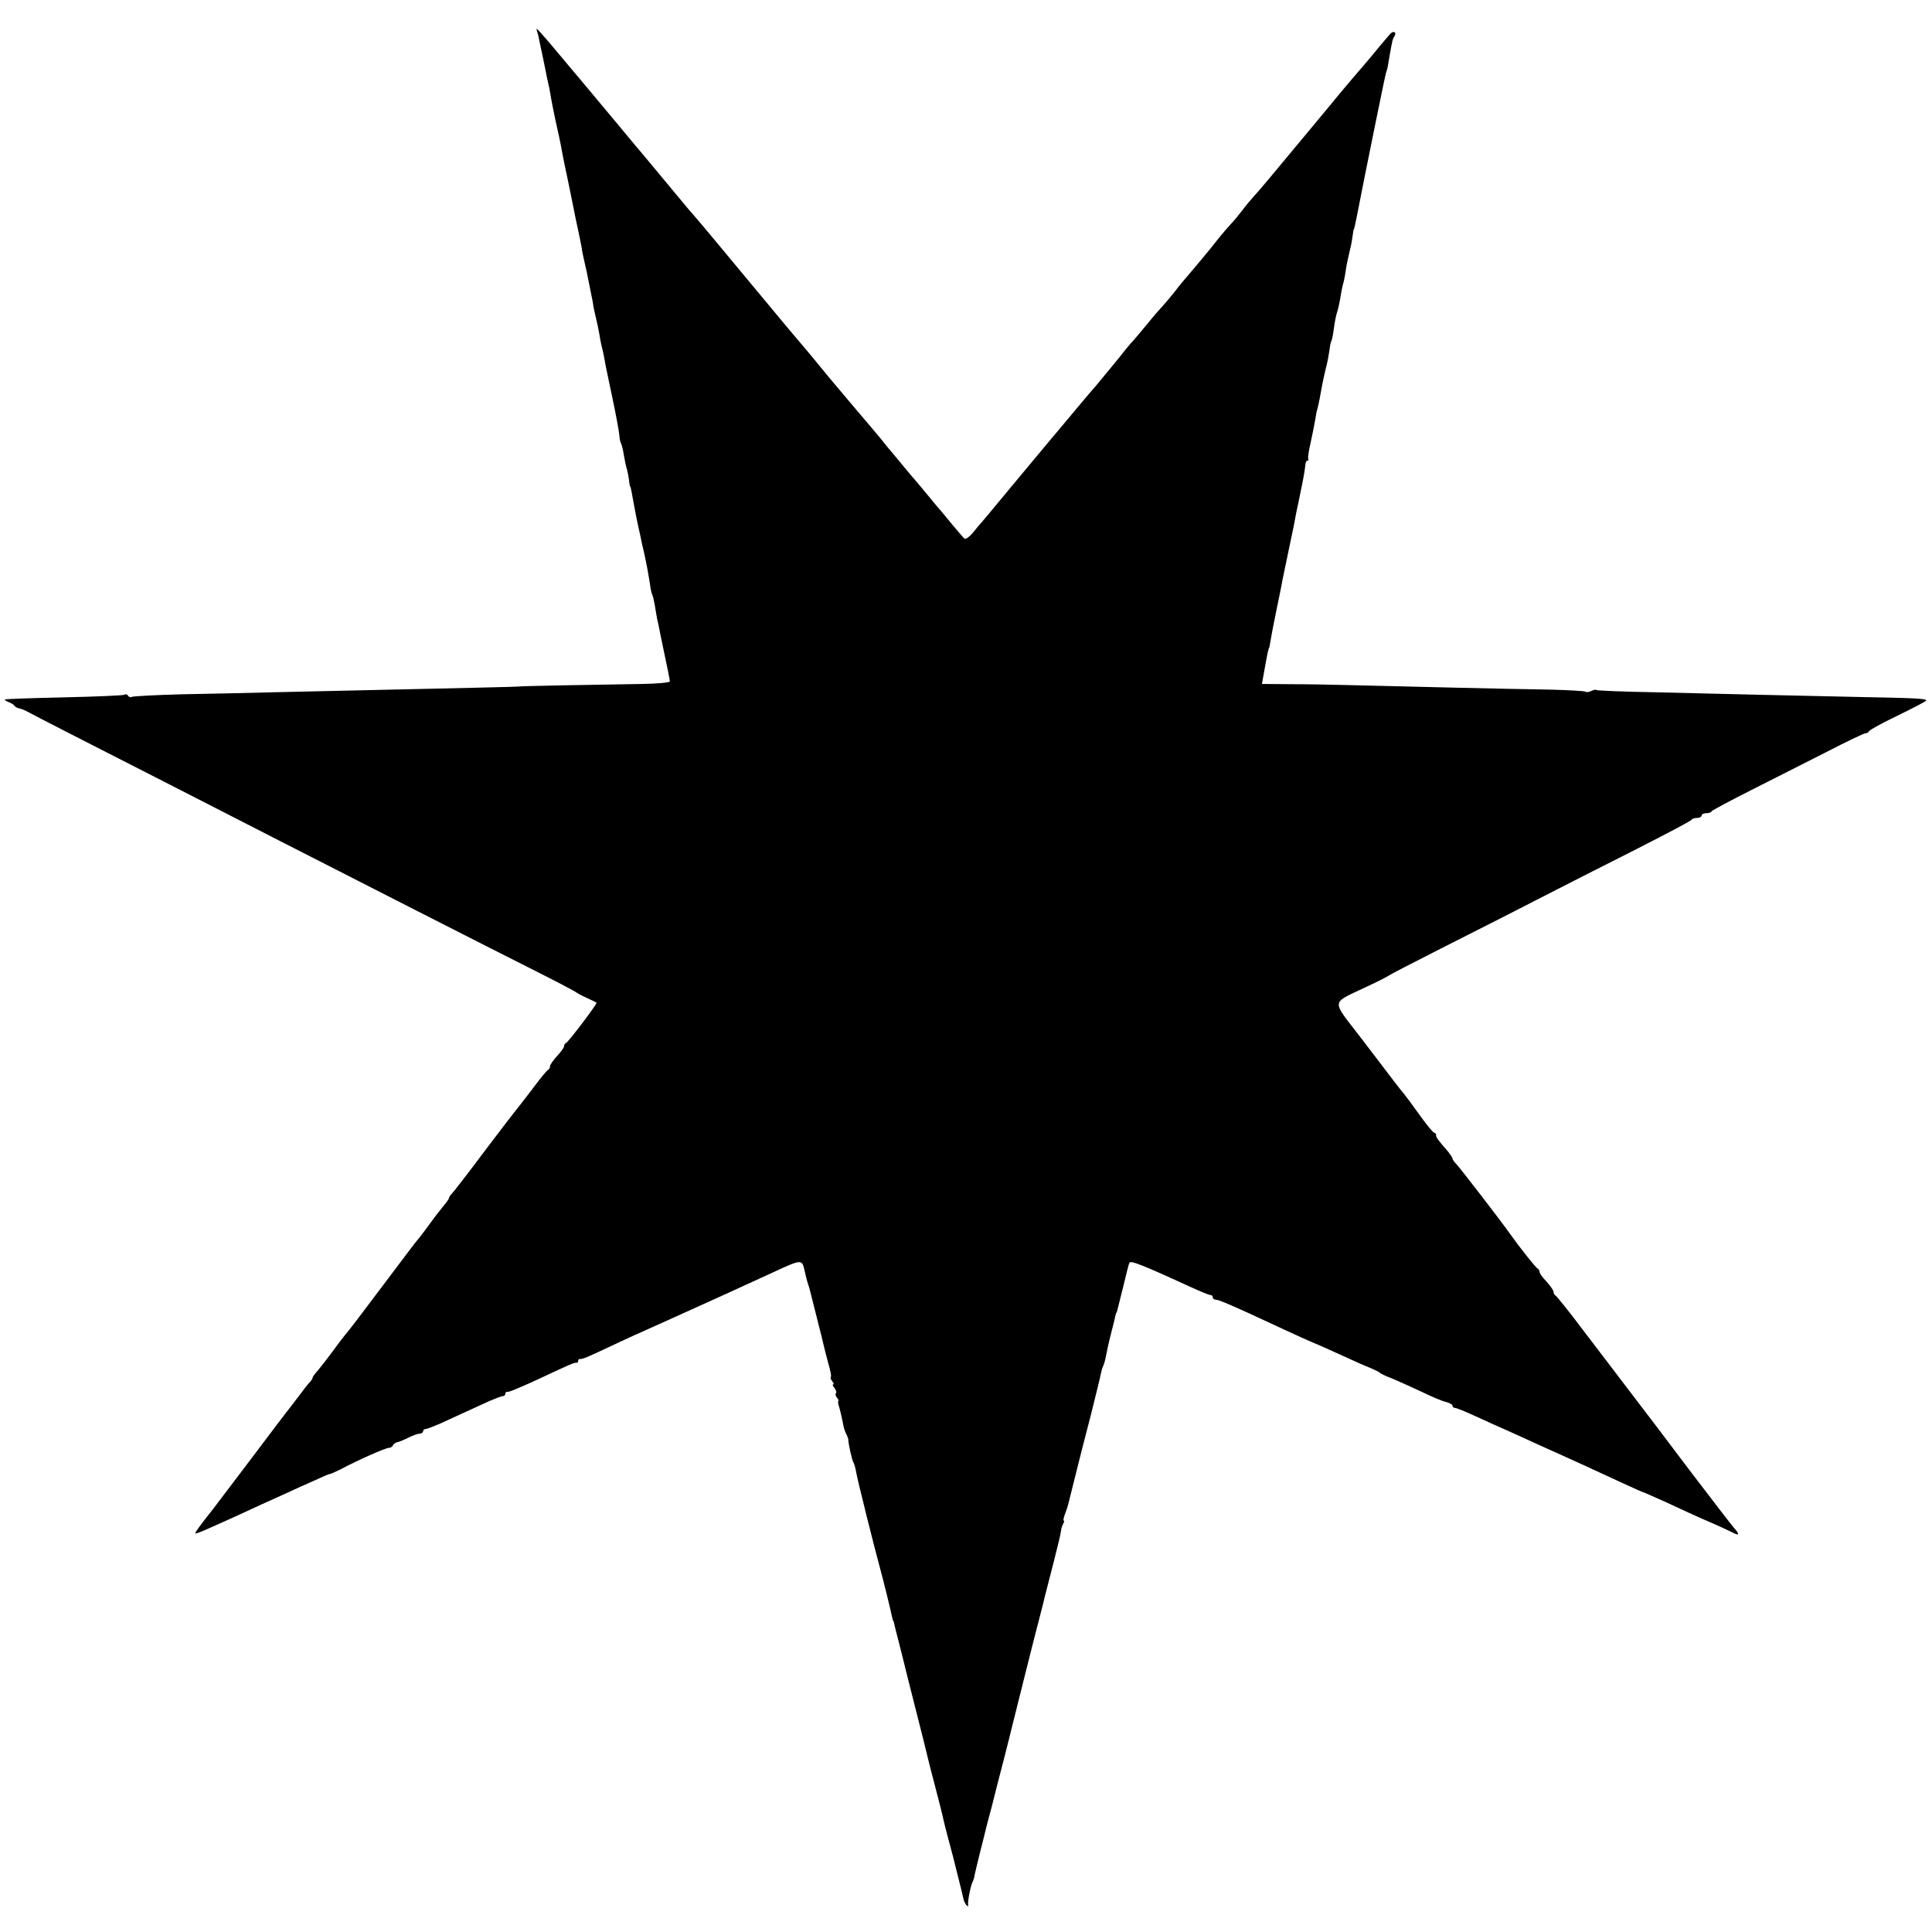
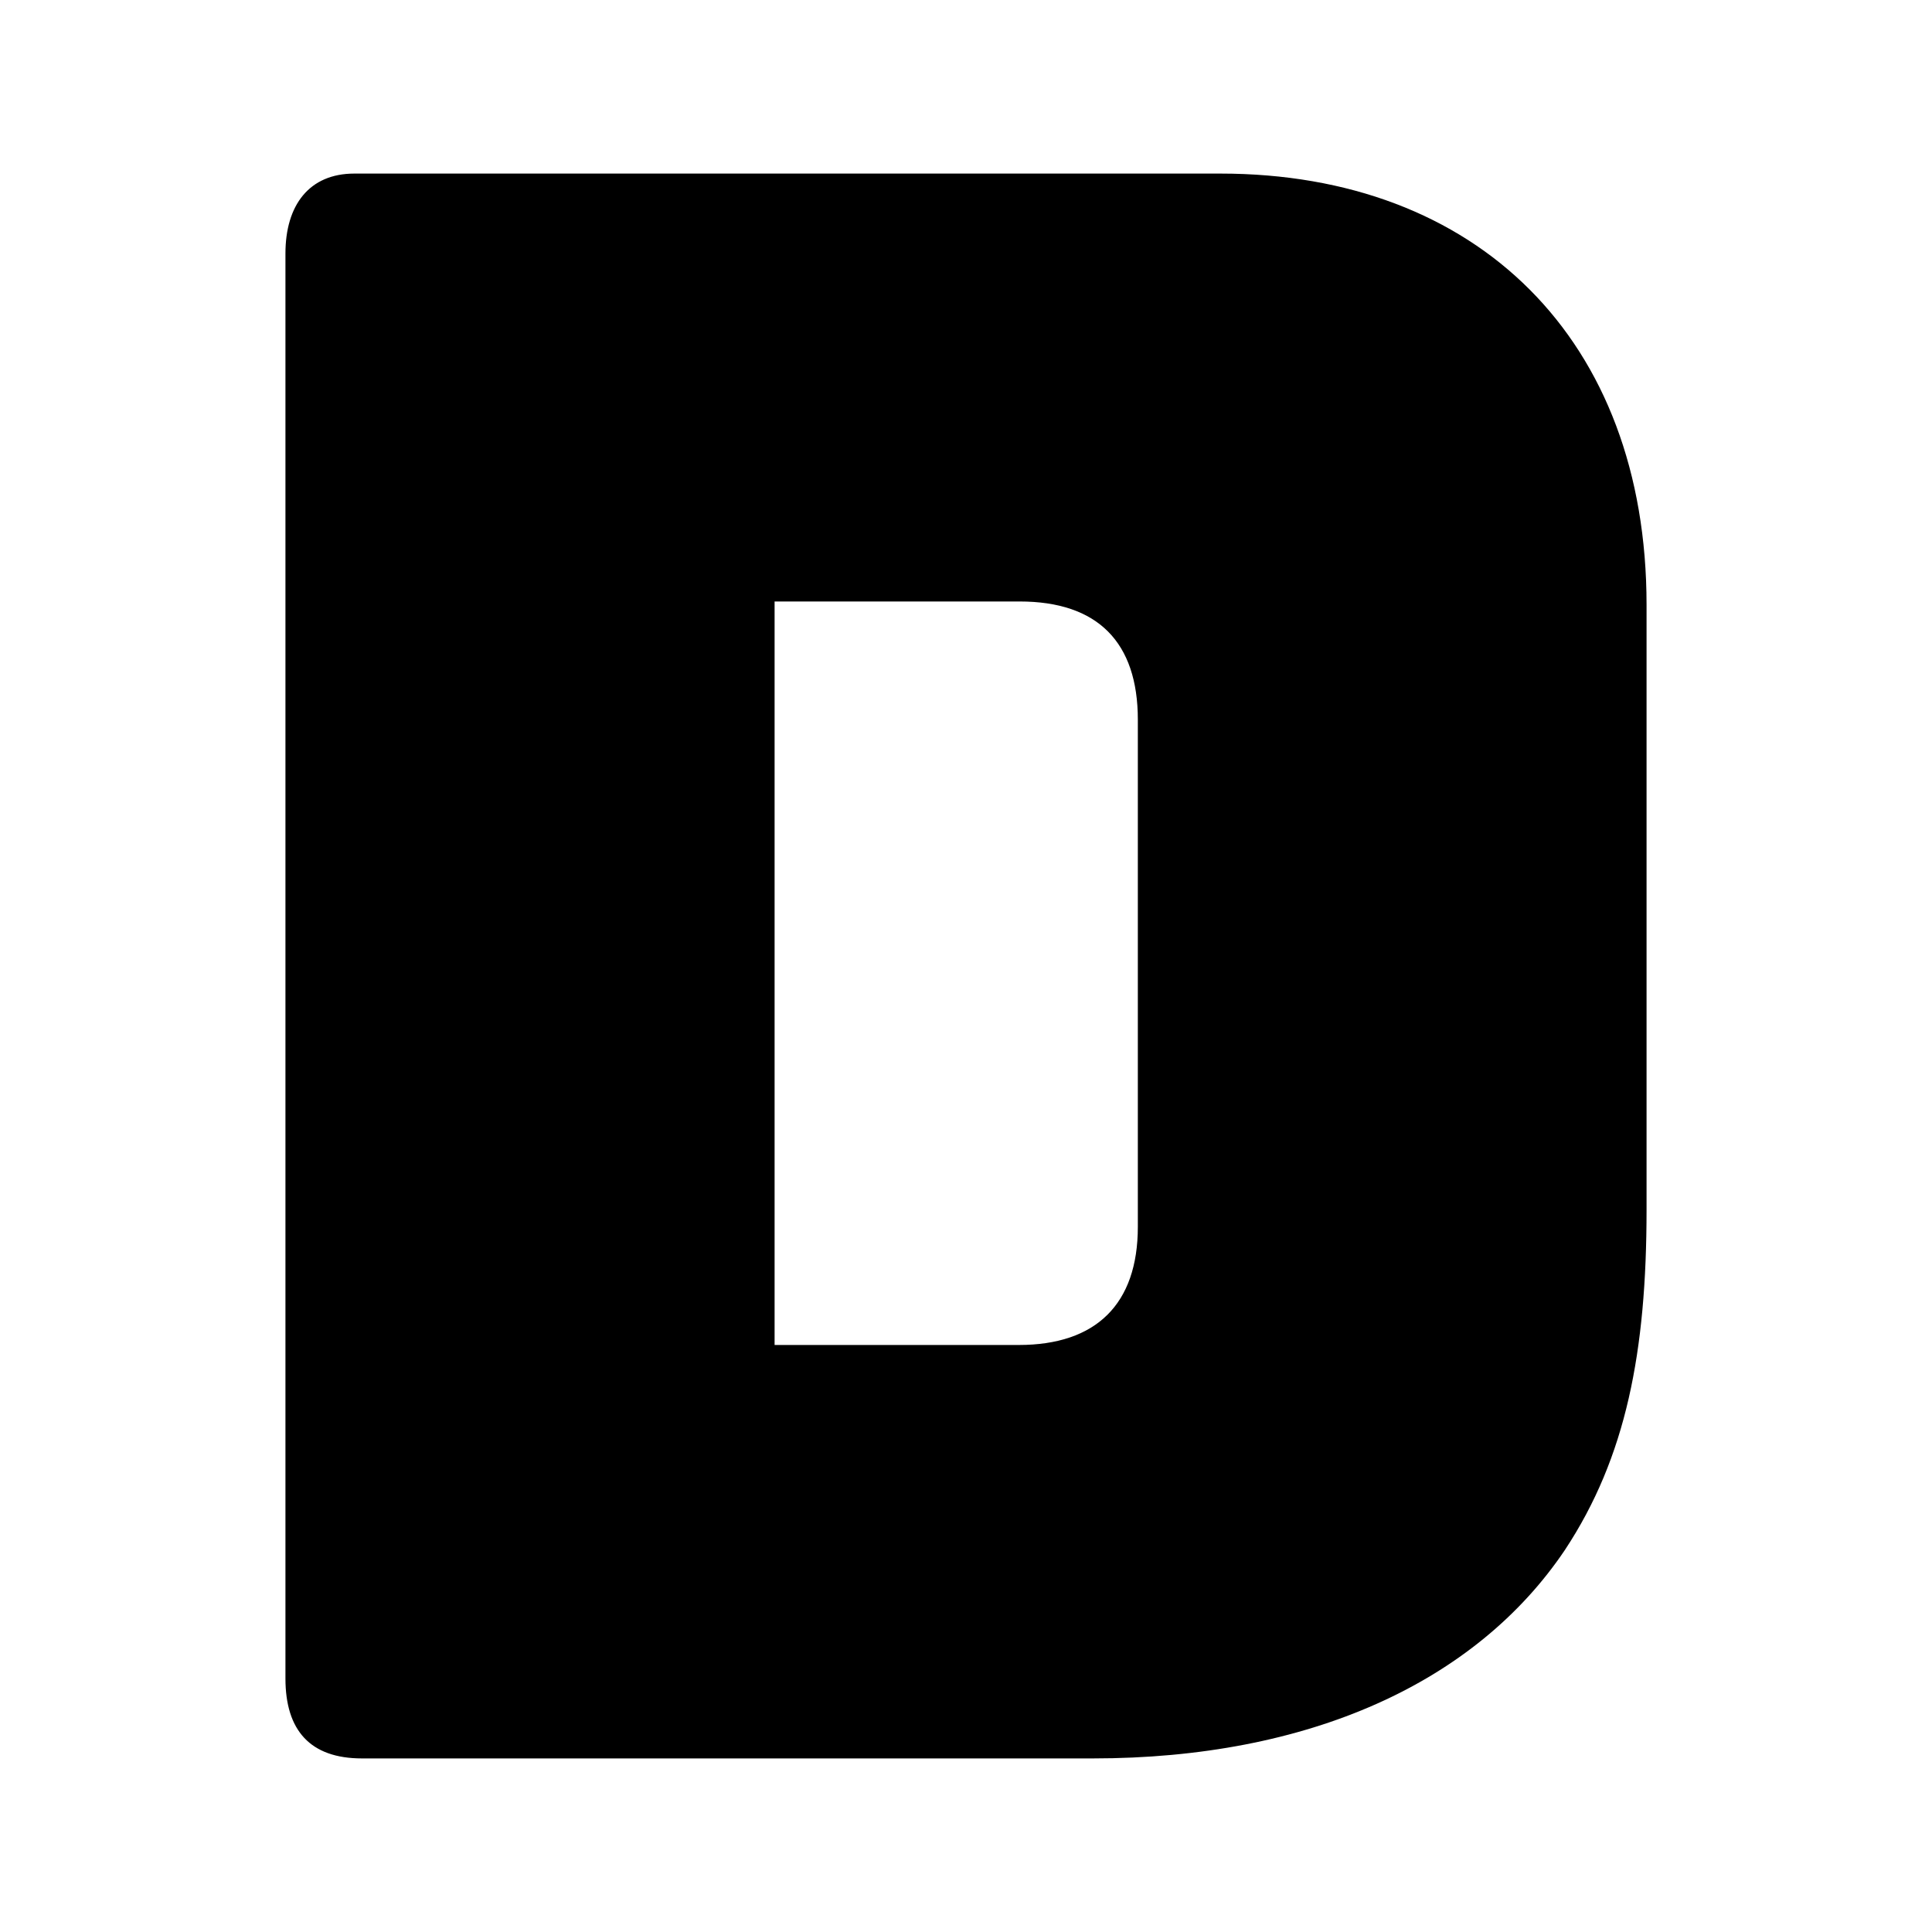
- <svg xmlns="http://www.w3.org/2000/svg" version="1.0" width="822pt" height="822pt" viewBox="0 0 822 822" preserveAspectRatio="xMidYMid meet">
-   <g transform="translate(0,822) scale(0.1,-0.1)" fill="#000000" stroke="none">
-     <path d="M2284 8090 c3 -8 8 -26 10 -40 3 -14 10 -47 16 -75 5 -27 13 -61 15 -75 3 -14 8 -38 12 -55 3 -16 7 -37 8 -45 1 -8 10 -51 19 -95 10 -44 20 -90 22 -102 5 -30 12 -62 18 -93 3 -14 13 -59 21 -100 8 -41 18 -86 20 -100 22 -103 27 -127 30 -145 1 -11 7 -40 13 -65 6 -25 13 -58 16 -75 3 -16 8 -41 11 -55 3 -14 8 -38 10 -55 3 -16 8 -37 10 -45 4 -16 14 -62 19 -95 2 -11 6 -31 10 -45 3 -14 8 -36 10 -50 2 -14 17 -83 32 -155 15 -71 28 -142 29 -156 1 -14 4 -30 7 -35 3 -5 9 -27 12 -49 4 -22 9 -49 13 -60 3 -11 7 -31 9 -45 1 -14 3 -26 4 -27 3 -4 5 -11 14 -63 13 -71 16 -84 21 -107 3 -13 7 -33 10 -45 2 -13 9 -43 15 -68 12 -55 19 -94 26 -139 2 -19 7 -37 9 -41 3 -4 7 -25 11 -45 3 -21 8 -47 10 -59 3 -11 7 -32 10 -46 2 -14 14 -67 24 -117 11 -51 20 -97 20 -102 0 -5 -53 -10 -117 -11 -200 -3 -528 -9 -528 -11 0 -1 -166 -5 -1025 -24 -113 -3 -296 -7 -408 -9 -111 -3 -206 -8 -211 -11 -6 -3 -12 -1 -16 5 -4 6 -11 8 -16 4 -6 -3 -121 -8 -257 -11 -136 -3 -249 -7 -251 -9 -2 -2 5 -7 15 -11 10 -3 22 -11 25 -15 3 -5 12 -10 20 -12 8 -1 23 -7 34 -13 31 -17 310 -160 605 -310 146 -75 355 -182 465 -238 319 -163 874 -446 1075 -547 102 -51 187 -96 190 -99 3 -3 23 -14 45 -24 22 -10 42 -20 43 -21 5 -3 -120 -168 -130 -172 -5 -2 -8 -8 -8 -13 0 -6 -13 -24 -30 -42 -16 -18 -30 -37 -30 -44 0 -6 -4 -13 -8 -15 -5 -1 -37 -41 -72 -88 -36 -47 -67 -87 -70 -90 -3 -3 -61 -79 -130 -170 -68 -91 -130 -171 -137 -178 -7 -7 -13 -16 -13 -20 0 -4 -13 -21 -28 -39 -15 -18 -38 -48 -52 -68 -14 -19 -34 -46 -45 -60 -26 -31 -31 -39 -179 -235 -68 -91 -130 -172 -138 -180 -7 -8 -31 -40 -53 -70 -22 -30 -50 -66 -62 -80 -13 -14 -23 -28 -23 -32 0 -3 -6 -13 -13 -20 -7 -7 -26 -31 -42 -53 -17 -22 -35 -46 -42 -55 -7 -8 -82 -107 -167 -220 -85 -113 -159 -209 -163 -215 -48 -60 -75 -97 -72 -99 2 -2 29 8 59 22 30 13 78 35 105 47 28 13 79 36 115 53 36 16 88 40 115 52 28 13 78 36 113 51 34 16 64 29 67 28 3 0 22 9 43 19 75 40 193 92 207 92 7 0 15 5 17 11 2 5 10 11 18 13 8 1 29 10 47 19 18 9 39 17 48 17 8 0 15 5 15 10 0 6 5 10 11 10 5 0 31 10 57 21 26 12 74 34 107 49 33 15 81 37 107 49 26 11 52 21 57 21 6 0 11 4 11 10 0 5 3 9 8 8 4 -1 21 5 37 12 17 7 32 14 35 15 3 1 30 13 60 27 132 62 155 72 163 70 4 -1 7 3 7 8 0 5 3 9 8 8 9 -2 34 9 132 55 41 20 147 68 235 107 219 99 295 133 453 206 123 57 124 57 135 9 5 -22 11 -47 14 -55 3 -8 7 -22 9 -30 2 -8 15 -60 29 -115 14 -55 28 -111 31 -125 3 -14 12 -47 19 -74 8 -27 13 -52 10 -54 -3 -3 0 -11 6 -19 6 -7 8 -13 4 -13 -4 0 -2 -7 5 -15 7 -9 10 -18 7 -22 -4 -3 -2 -12 4 -20 6 -7 9 -13 6 -13 -3 0 -1 -15 5 -32 5 -18 11 -46 14 -61 2 -15 8 -35 13 -45 5 -9 9 -20 10 -25 1 -24 15 -84 21 -97 5 -8 10 -28 13 -45 5 -31 78 -323 102 -410 14 -51 44 -173 50 -203 2 -9 4 -17 5 -17 1 0 3 -7 5 -15 1 -8 11 -44 20 -80 9 -36 18 -72 20 -80 2 -8 24 -98 50 -199 26 -101 48 -191 50 -200 2 -9 17 -69 34 -133 17 -65 33 -128 35 -140 3 -13 12 -50 21 -83 9 -33 18 -67 20 -75 2 -8 11 -44 20 -80 9 -36 19 -76 22 -90 2 -14 9 -29 14 -35 7 -7 10 -7 8 0 -3 12 11 86 20 100 3 6 7 19 8 29 2 10 13 55 24 100 12 45 22 88 24 96 2 8 13 51 25 95 11 44 22 87 24 95 2 8 16 62 31 120 15 58 28 112 30 120 2 8 13 53 25 100 12 47 23 92 25 100 2 8 22 87 44 175 23 88 44 170 46 181 3 12 19 75 36 140 17 66 32 128 33 139 1 12 6 26 10 33 4 7 5 12 2 12 -3 0 -1 12 5 28 6 15 12 34 14 42 2 8 13 53 25 100 12 47 23 92 25 100 2 8 22 87 45 175 22 88 42 169 44 181 2 11 6 25 9 31 3 5 9 24 12 41 3 17 12 59 21 94 9 35 18 70 19 78 2 8 4 15 5 15 1 0 3 7 5 15 2 8 13 53 25 100 11 47 22 90 25 97 4 12 59 -10 268 -106 37 -17 72 -31 77 -31 6 0 10 -4 10 -10 0 -5 6 -10 14 -10 12 0 75 -27 221 -95 102 -48 207 -95 210 -95 1 0 45 -20 96 -43 52 -24 110 -50 129 -57 19 -8 37 -17 40 -20 3 -4 24 -14 48 -23 23 -9 79 -35 125 -56 45 -22 94 -43 110 -46 15 -4 27 -11 27 -16 0 -5 4 -9 10 -9 5 0 33 -11 62 -24 29 -13 78 -35 108 -49 71 -31 140 -63 215 -97 33 -15 103 -46 155 -70 52 -24 132 -61 178 -82 45 -21 84 -38 86 -38 2 0 46 -20 98 -43 51 -24 131 -61 178 -81 47 -20 93 -42 103 -47 28 -15 29 -6 4 21 -12 14 -95 122 -185 240 -89 118 -203 269 -254 335 -50 66 -141 185 -202 265 -60 80 -114 147 -118 148 -4 2 -8 9 -8 15 0 7 -14 26 -30 44 -17 18 -30 36 -30 42 0 5 -3 11 -7 13 -8 3 -80 94 -118 148 -35 50 -207 273 -226 294 -11 11 -19 23 -19 26 0 4 -8 16 -17 28 -47 54 -53 63 -53 72 0 6 -3 10 -7 10 -5 0 -33 34 -63 76 -30 42 -59 81 -65 88 -14 16 -53 67 -183 238 -130 170 -133 145 23 220 50 23 92 45 95 48 3 3 102 54 220 114 118 60 301 152 405 206 105 54 296 151 425 216 129 66 237 122 238 127 2 4 12 7 23 7 10 0 19 5 19 10 0 6 9 10 19 10 11 0 21 3 23 8 2 4 77 44 168 90 91 46 235 119 320 162 85 44 160 80 167 80 6 0 13 4 15 9 2 5 56 35 121 66 64 31 119 60 122 64 5 9 -44 11 -305 16 -96 2 -278 6 -405 9 -126 3 -333 8 -459 11 -126 2 -231 7 -234 9 -2 3 -12 1 -22 -4 -10 -5 -20 -6 -24 -3 -3 3 -72 7 -153 9 -150 2 -612 13 -848 19 -71 2 -185 4 -253 4 l-123 1 6 33 c12 68 15 83 19 102 3 11 5 20 6 20 1 0 3 11 5 25 2 14 13 72 25 130 12 58 24 116 26 130 3 14 14 68 25 120 25 117 28 134 33 163 2 12 7 33 10 47 3 14 8 39 11 55 4 17 9 44 12 60 3 17 6 38 7 48 0 9 4 17 9 17 4 0 6 3 3 8 -2 4 2 34 10 67 7 33 16 76 19 95 3 19 7 42 10 50 5 17 13 60 21 105 3 17 10 47 15 68 6 21 12 54 15 74 2 19 6 39 9 43 2 4 7 27 10 51 3 24 9 58 15 74 5 17 11 46 14 66 3 20 8 42 10 50 3 8 8 32 11 54 3 22 10 56 15 76 5 19 12 51 14 70 3 19 5 34 6 34 2 0 5 16 13 55 31 161 120 599 124 610 3 8 7 22 8 30 2 14 14 83 19 105 1 6 5 15 9 21 10 16 -3 25 -17 11 -6 -7 -36 -41 -65 -77 -30 -36 -62 -74 -72 -85 -10 -11 -71 -83 -134 -160 -244 -294 -291 -350 -310 -370 -11 -12 -33 -38 -48 -58 -16 -21 -38 -48 -50 -60 -12 -13 -38 -43 -57 -67 -34 -44 -95 -116 -128 -155 -10 -11 -36 -42 -57 -70 -22 -27 -45 -54 -51 -60 -5 -5 -35 -39 -64 -75 -30 -36 -61 -73 -70 -82 -8 -9 -19 -23 -25 -30 -14 -19 -96 -118 -121 -148 -42 -48 -99 -117 -136 -161 -20 -24 -46 -55 -58 -69 -32 -38 -45 -54 -175 -210 -66 -80 -122 -147 -125 -150 -3 -3 -17 -19 -31 -37 -14 -17 -30 -28 -35 -25 -5 4 -29 32 -54 62 -25 30 -49 60 -55 66 -5 6 -26 30 -45 54 -19 23 -42 50 -50 60 -8 9 -31 36 -50 59 -19 23 -43 52 -53 64 -11 12 -33 39 -50 61 -18 21 -36 43 -42 50 -5 6 -46 54 -90 106 -44 52 -84 100 -90 107 -5 6 -22 27 -37 45 -25 31 -45 55 -145 173 -23 28 -94 113 -158 190 -64 77 -124 149 -133 160 -9 11 -32 38 -50 60 -19 22 -53 63 -77 90 -23 28 -70 84 -104 125 -34 41 -70 84 -79 95 -10 11 -62 74 -117 140 -55 66 -109 131 -121 145 -12 14 -59 70 -105 125 -106 127 -122 144 -115 125z" />
+ <svg xmlns="http://www.w3.org/2000/svg" viewBox="0 0 256 256" role="img" aria-labelledby="title">
+   <g transform="translate(128 128) scale(1.127214) translate(-154.7 -109.35)">
+     <path fill="#000000" fill-rule="evenodd" stroke="none" d="     M 82.8 16.2     H 184.6     C 214.8 16.2 234.7 35.7 234.7 66.9     V 138.0     C 234.7 154.7 232.3 167.1 225.1 178.0     C 214.6 193.6 195.0 202.5 169.6 202.5     H 83.7     C 77.6 202.5 74.7 199.2 74.7 193.1     V 25.6     C 74.7 19.9 77.5 16.2 82.8 16.2     Z      M 132.2 66.5     H 161.0     C 170.2 66.5 174.9 71.3 174.9 80.4     V 140.0     C 174.9 149.1 170.0 153.9 160.9 153.9     H 132.2     Z" />
  </g>
</svg>
